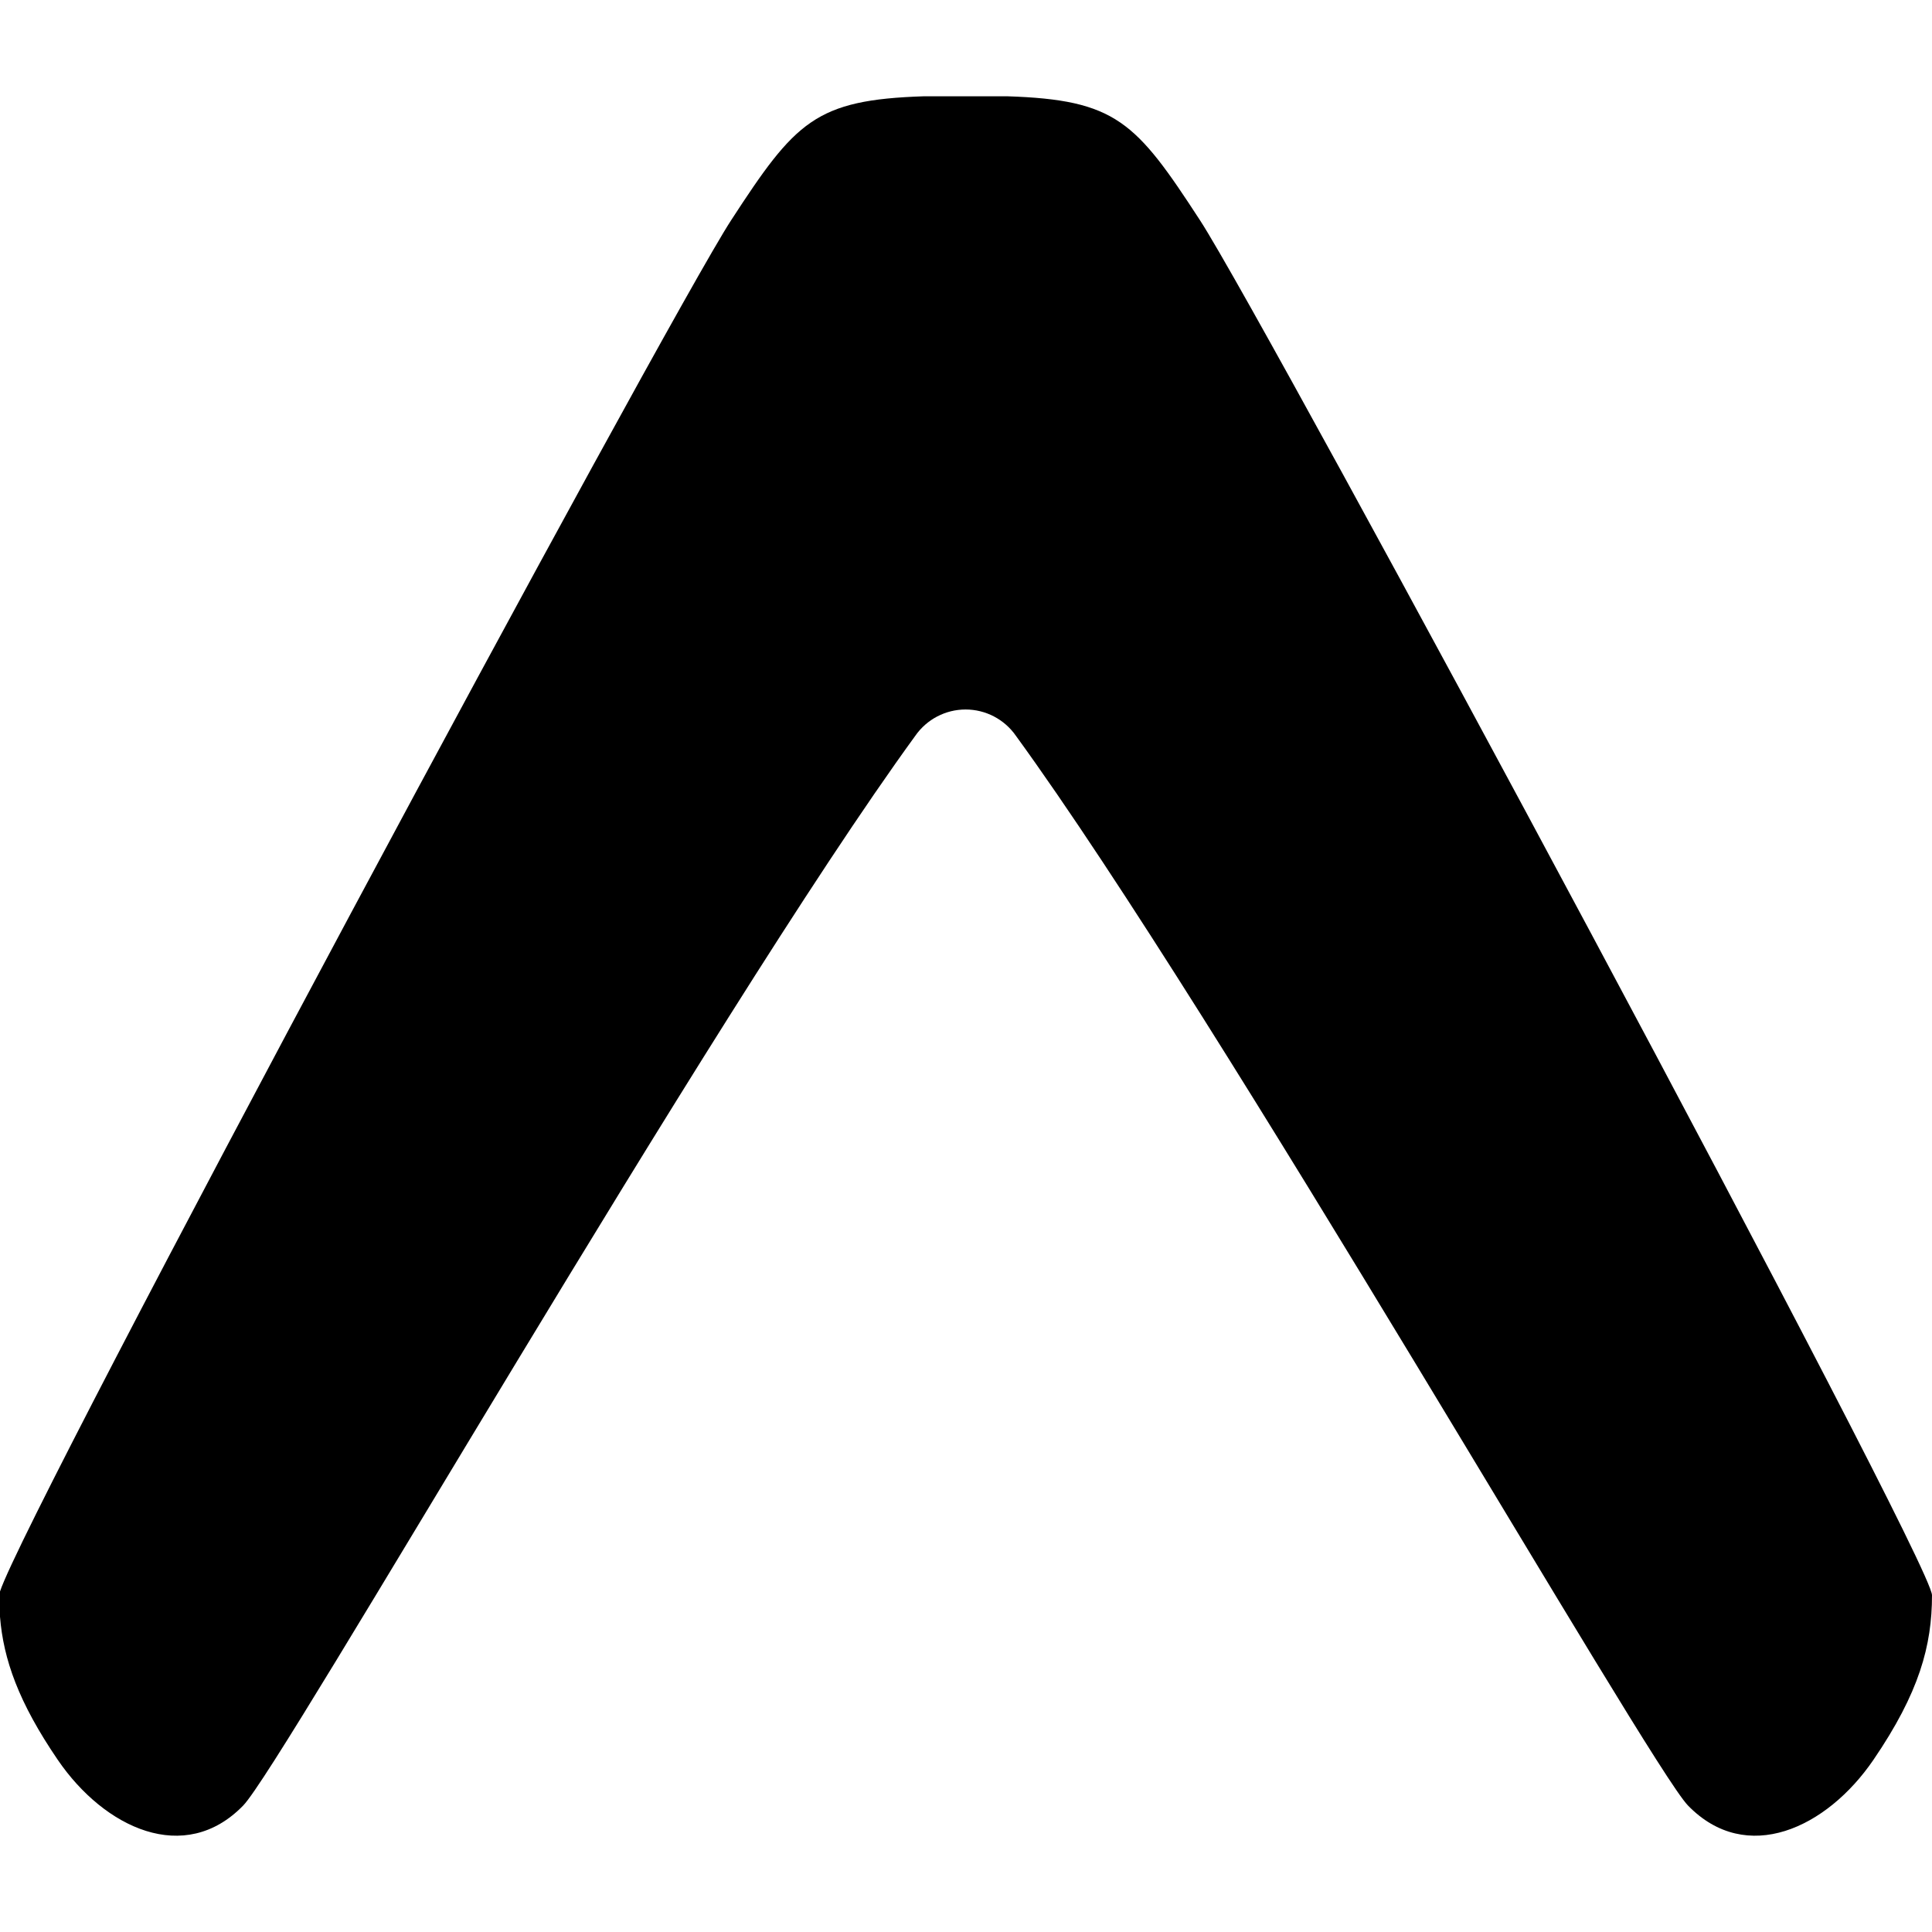
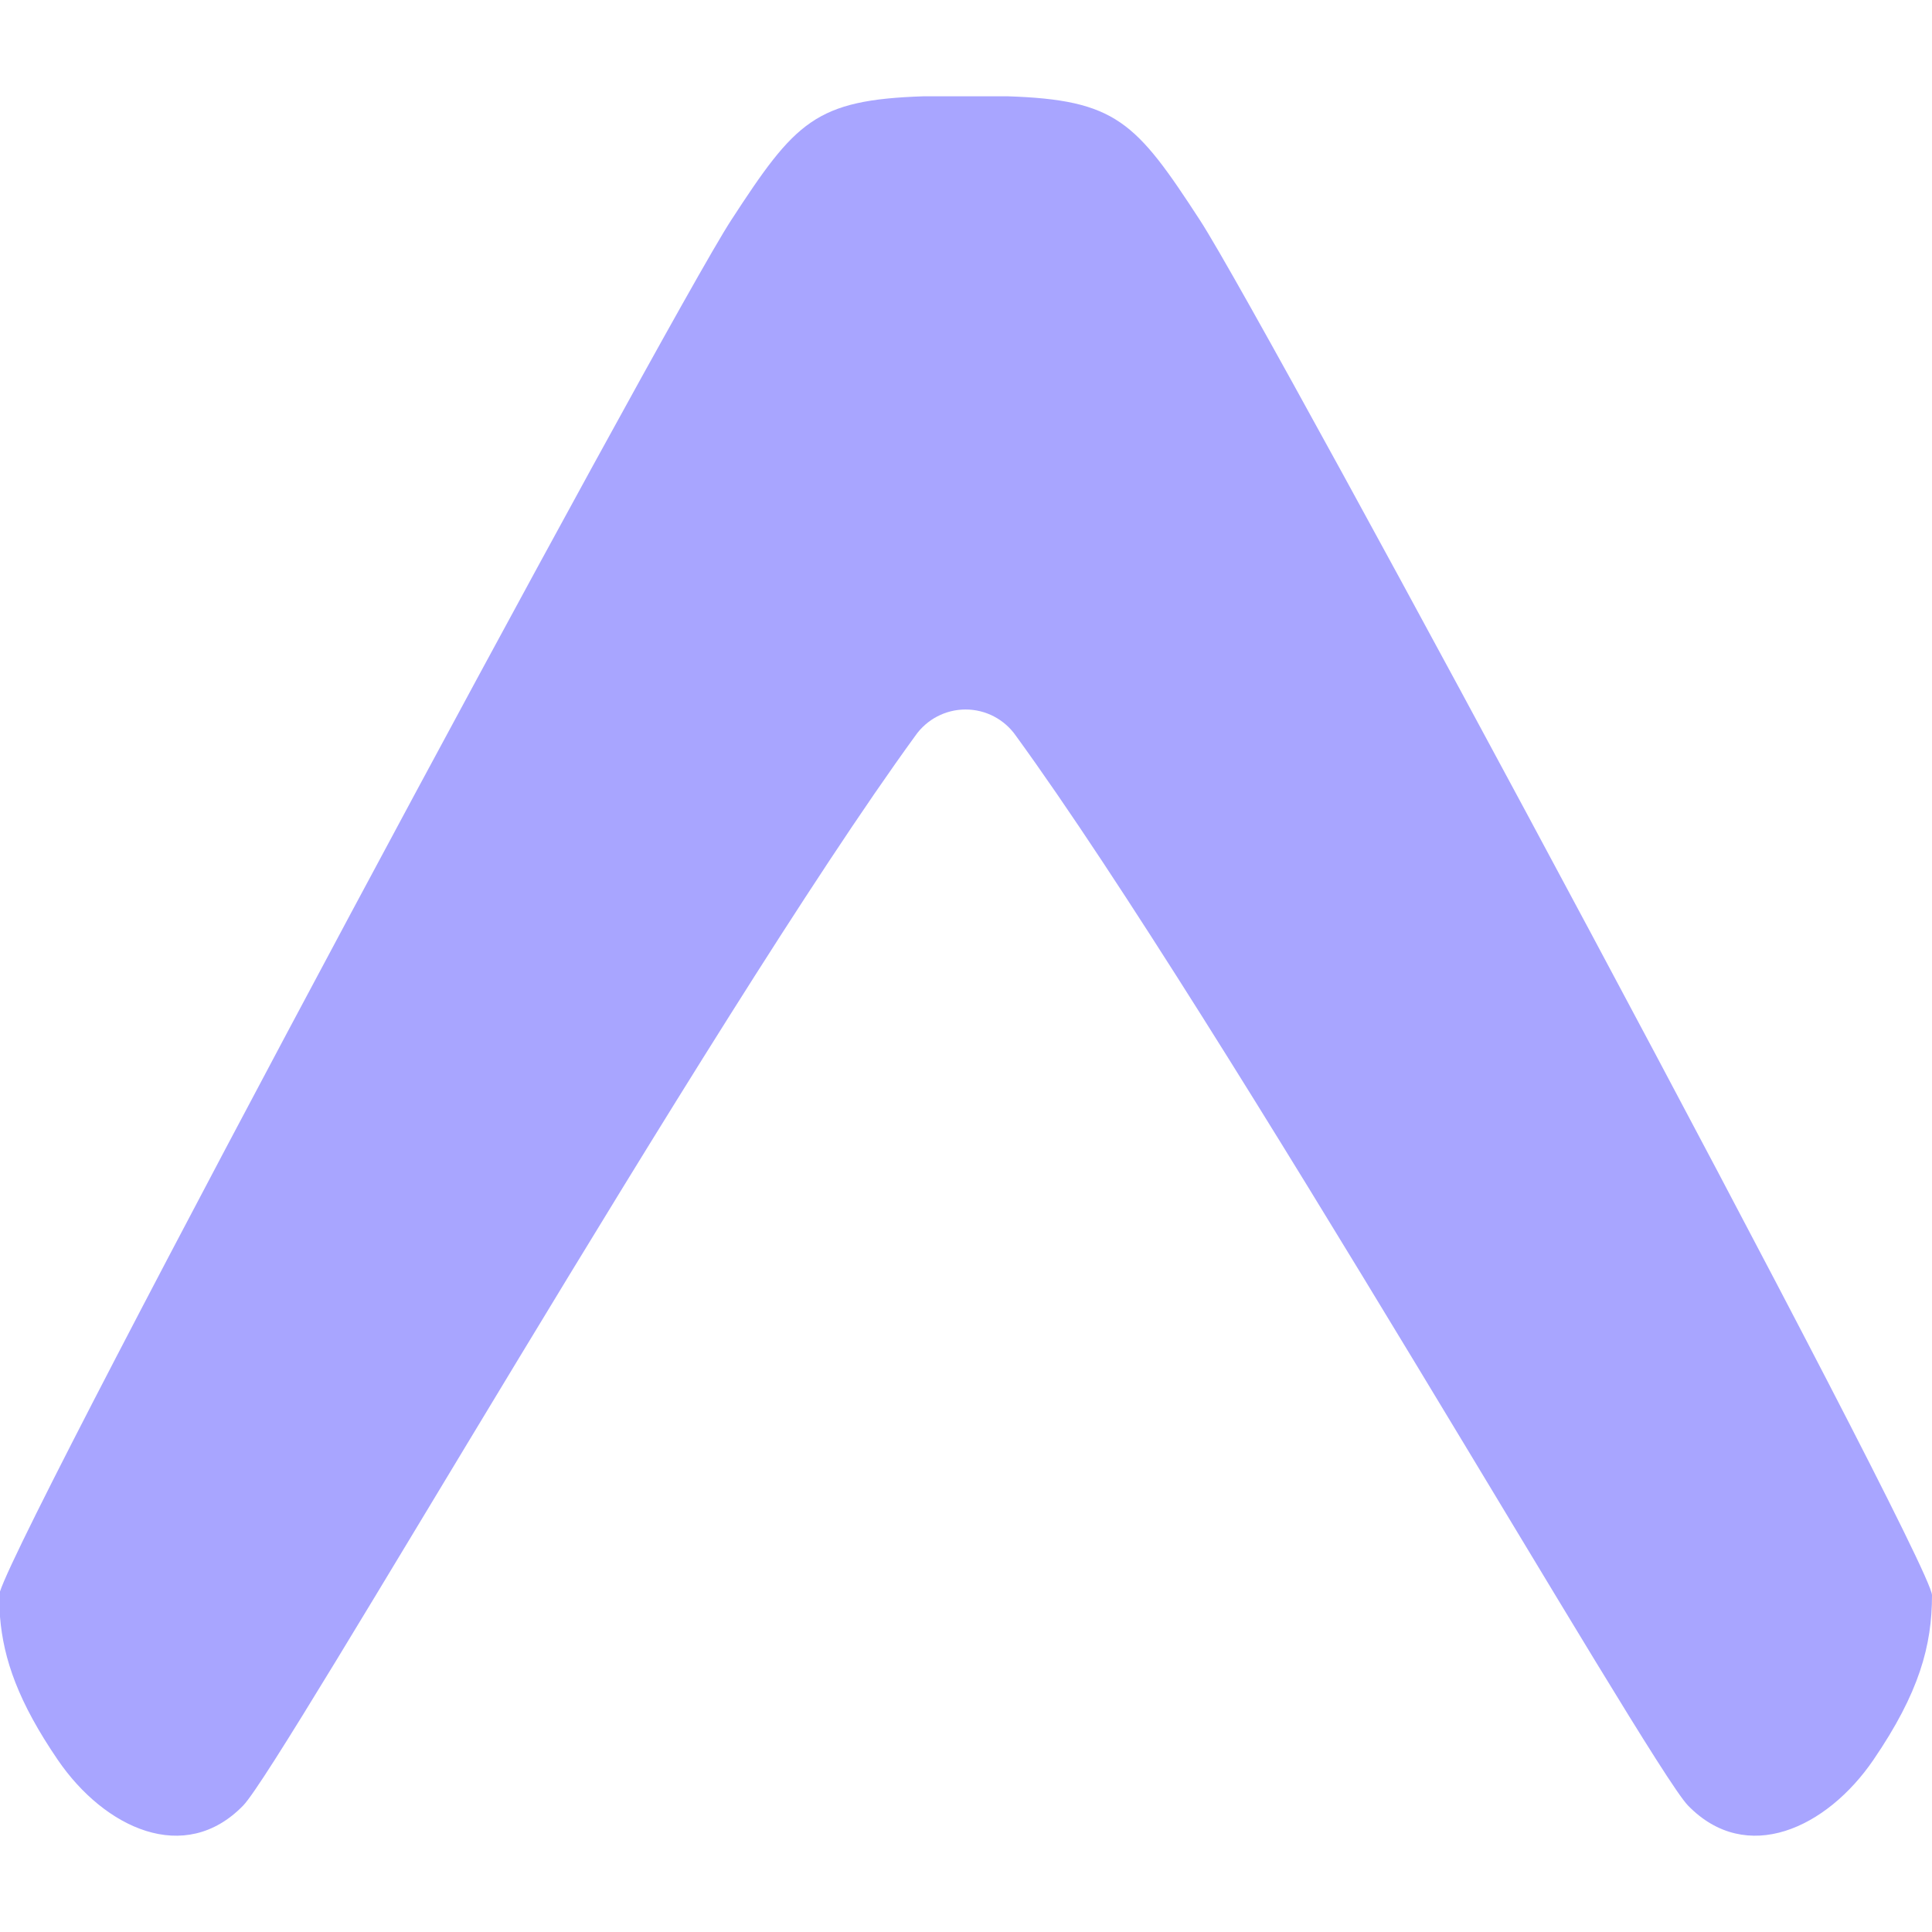
<svg xmlns="http://www.w3.org/2000/svg" role="img" viewBox="0 0 24 24">
-   <path d="M0 20.084c.043.53.23 1.063.718 1.778.58.849 1.576 1.315 2.303.567.49-.505 5.794-9.776 8.35-13.29a.761.761 0 011.248 0c2.556 3.514 7.86 12.785 8.35 13.29.727.748 1.723.282 2.303-.567.57-.835.728-1.42.728-2.046 0-.426-8.26-15.798-9.092-17.078-.8-1.23-1.044-1.498-2.397-1.542h-1.032c-1.353.044-1.597.311-2.398 1.542C8.267 3.991.33 18.758 0 19.77Z" />
+   <path fill="#a8a5ff" d="M0 20.084c.043.53.23 1.063.718 1.778.58.849 1.576 1.315 2.303.567.49-.505 5.794-9.776 8.35-13.29a.761.761 0 011.248 0c2.556 3.514 7.86 12.785 8.35 13.29.727.748 1.723.282 2.303-.567.57-.835.728-1.42.728-2.046 0-.426-8.26-15.798-9.092-17.078-.8-1.23-1.044-1.498-2.397-1.542h-1.032c-1.353.044-1.597.311-2.398 1.542C8.267 3.991.33 18.758 0 19.77Z" />
</svg>
